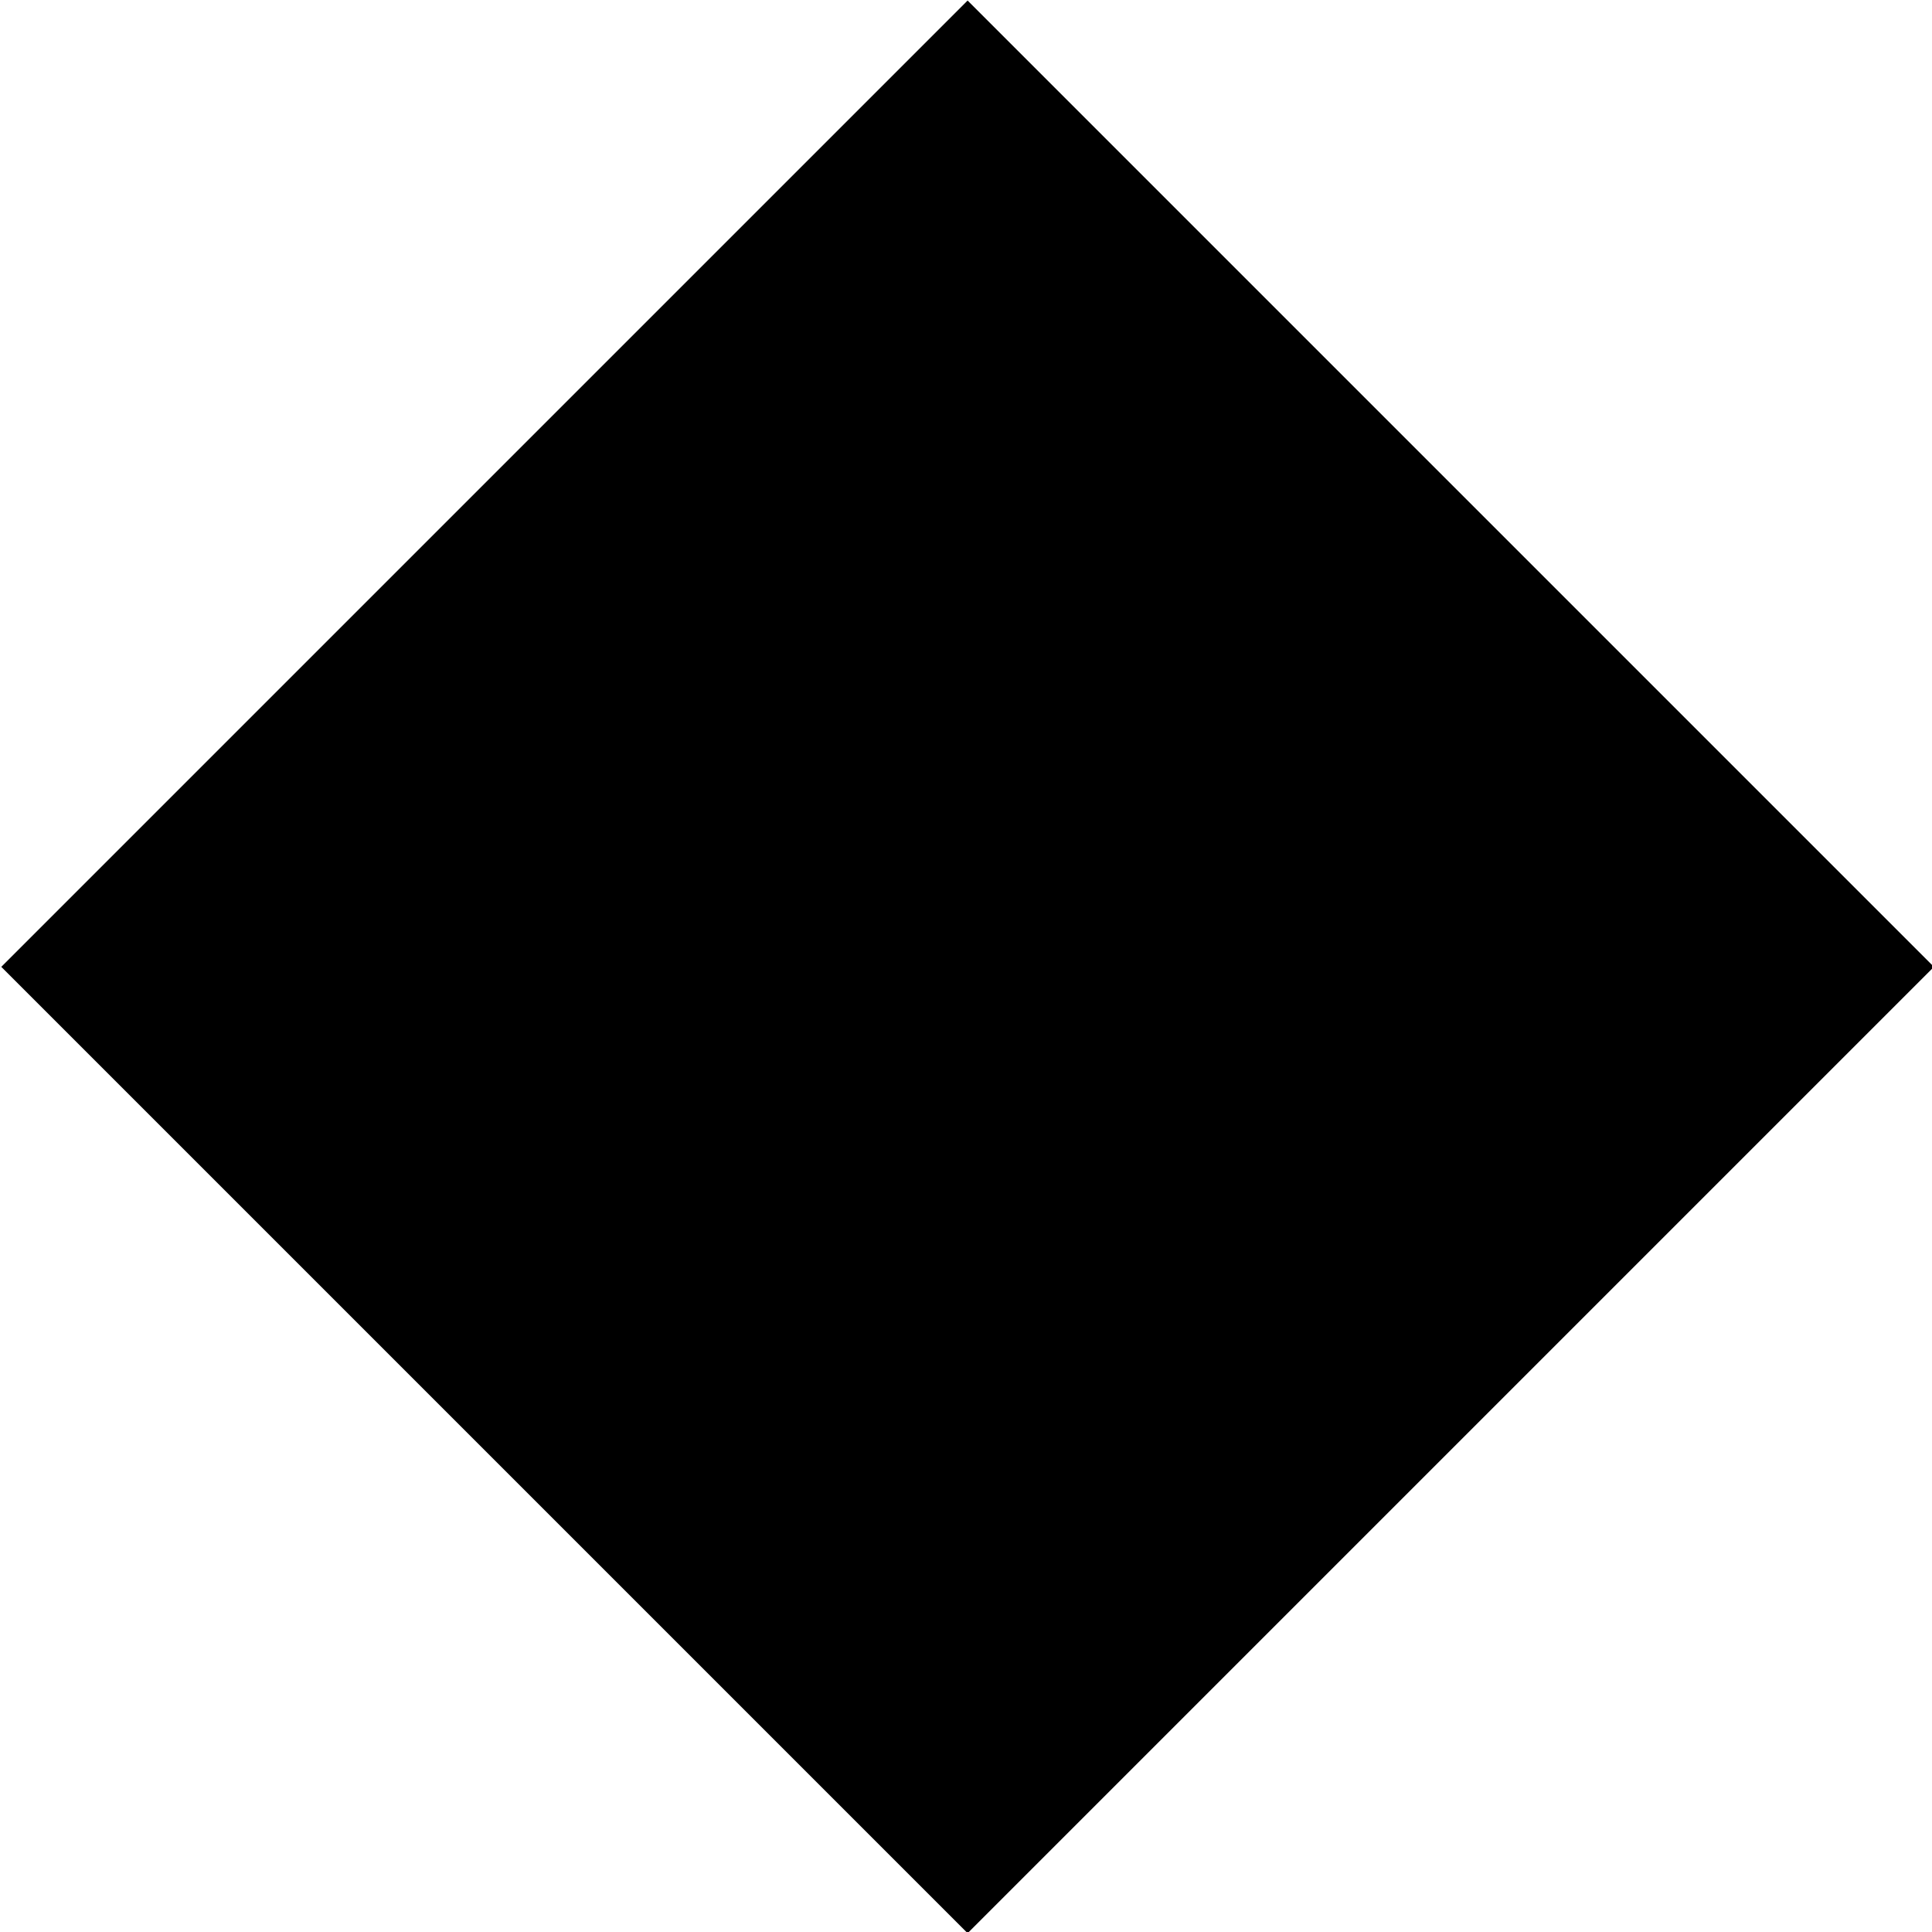
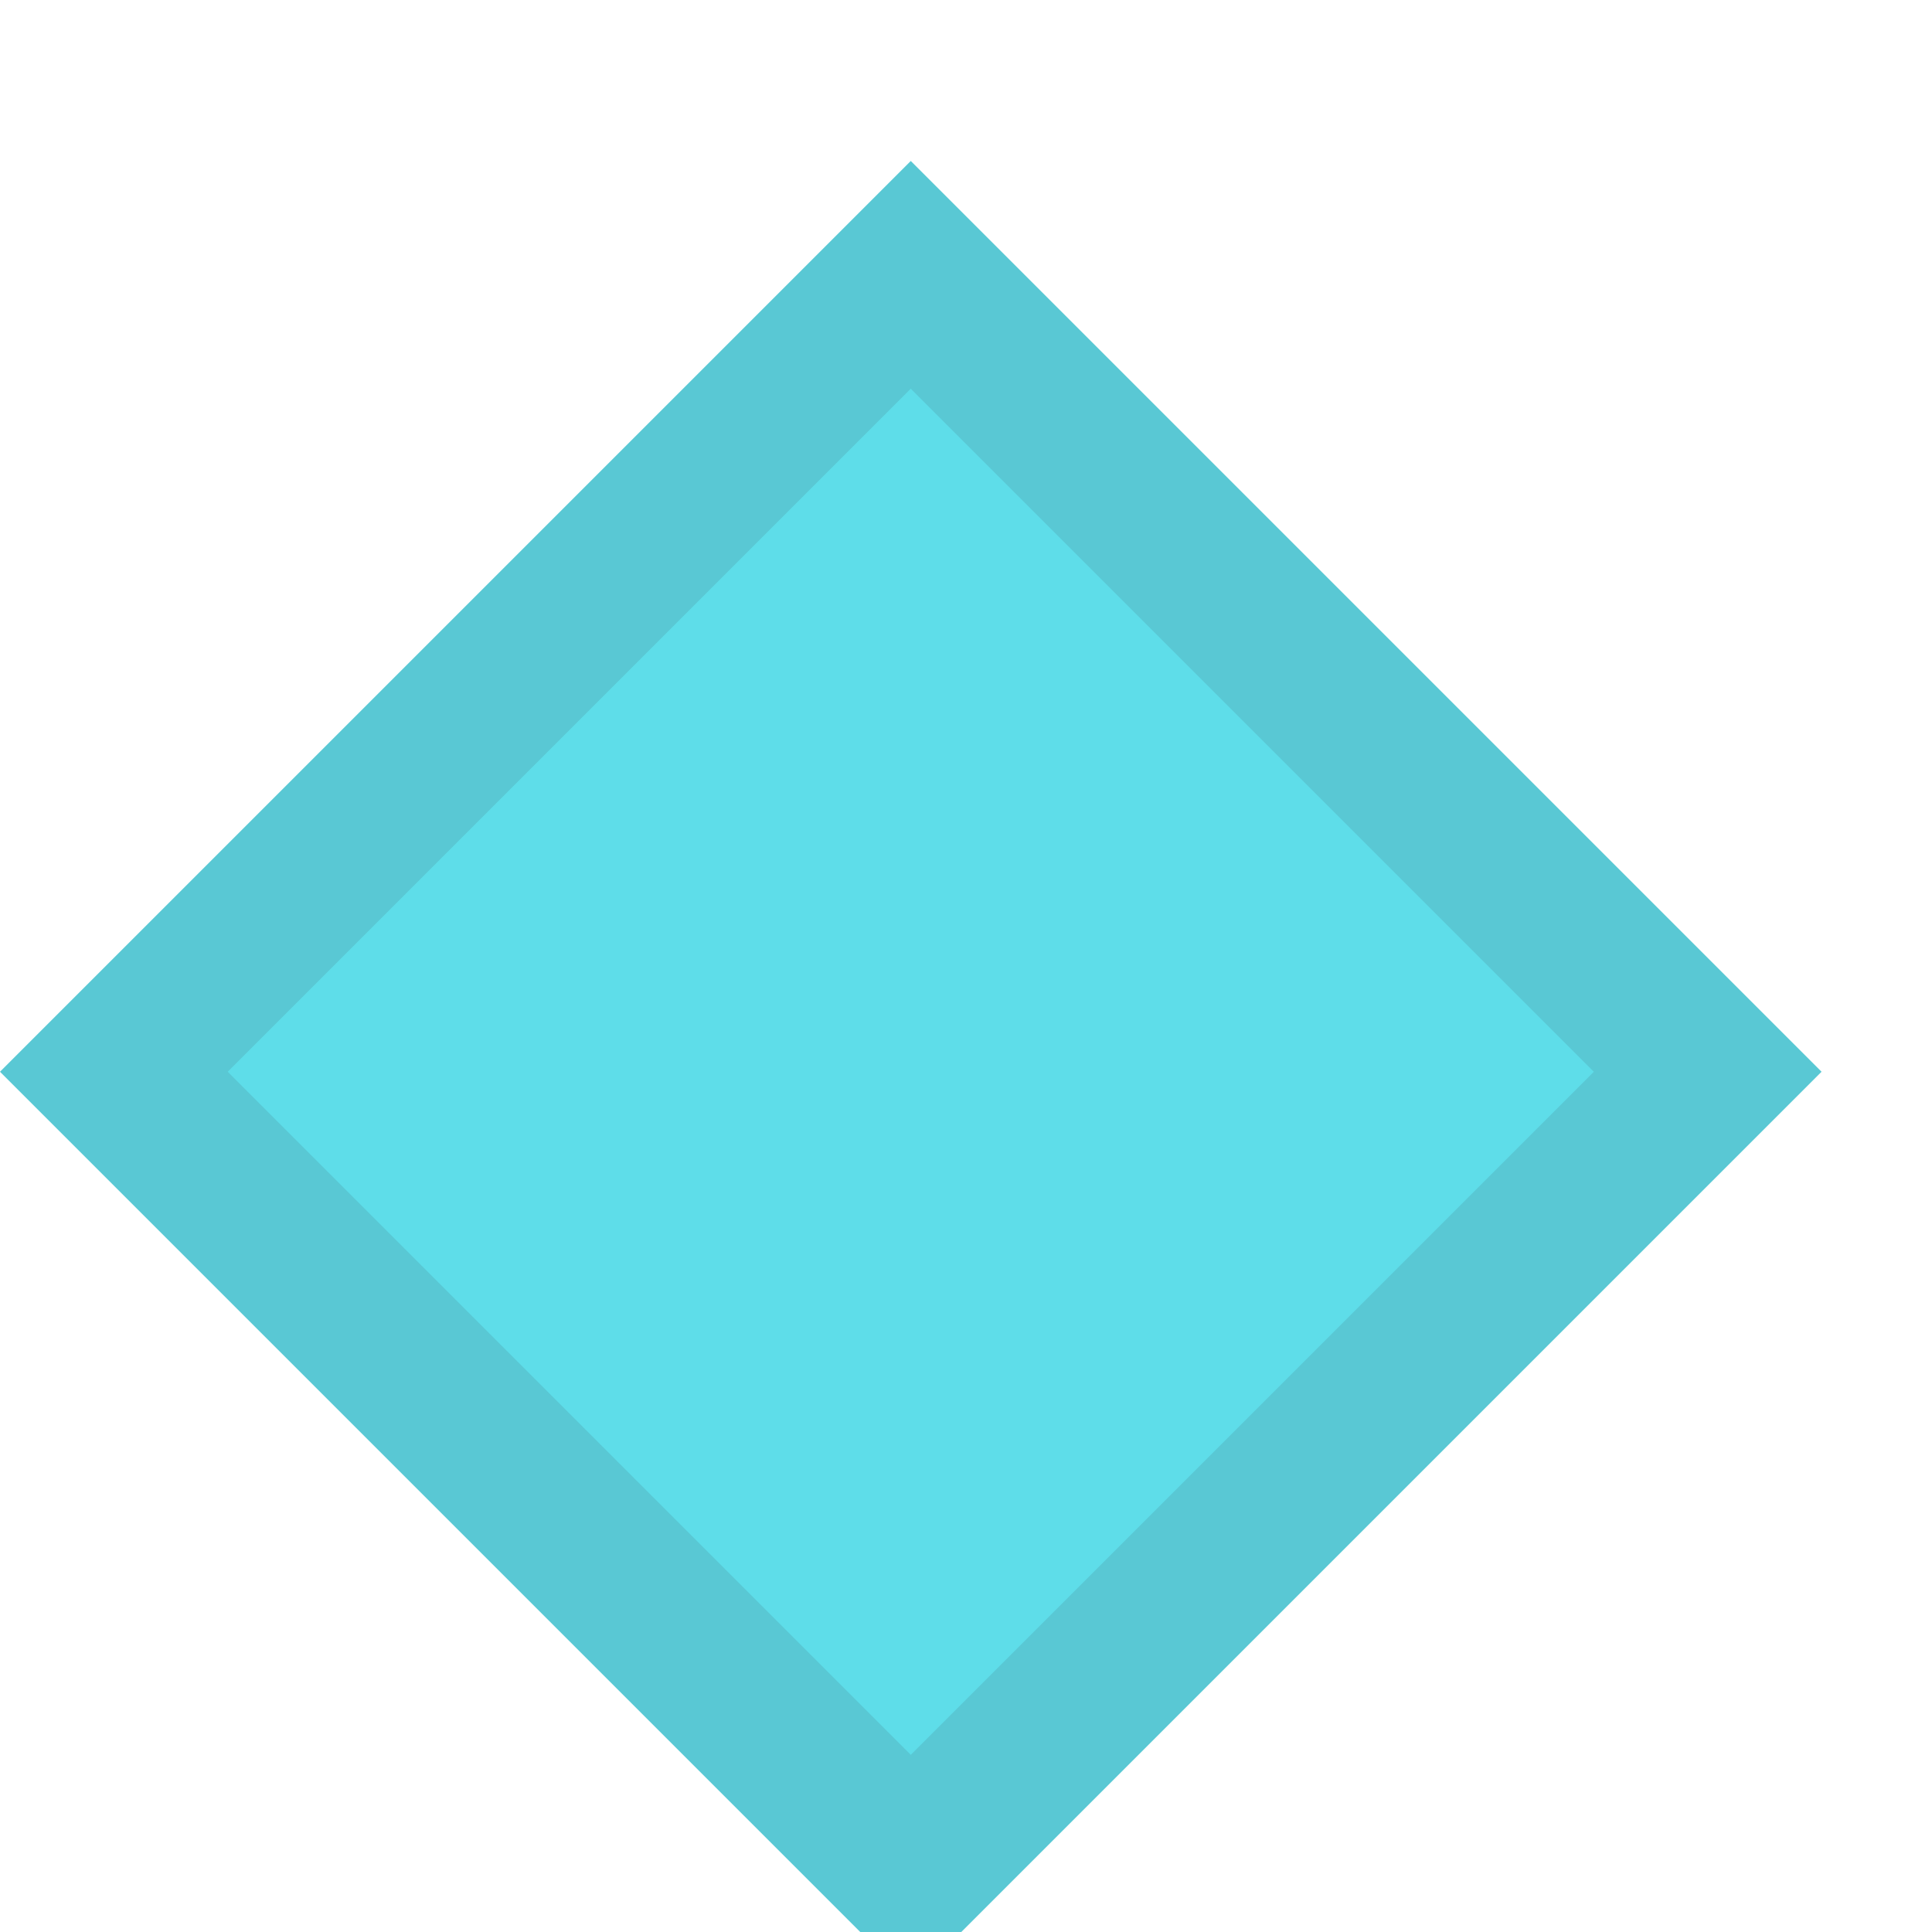
- <svg xmlns="http://www.w3.org/2000/svg" id="Layer_1" data-name="Layer 1" viewBox="0 0 11.31 11.31">
-   <defs />
-   <g id="Tavern">
-     <g id="Tavern_New-User---Desktop-HD" data-name="Tavern/New-User---Desktop-HD">
-       <g id="Group-2">
-         <g id="Tier-7">
-           <rect id="path-1" class="cls-1" x="1.66" y="1.66" width="8" height="8" transform="translate(-2.34 5.66) rotate(-45)" />
-           <rect class="cls-2" x="2.16" y="2.16" width="7" height="7" transform="translate(-2.34 5.66) rotate(-45)" />
-         </g>
-       </g>
-     </g>
+ <svg xmlns="http://www.w3.org/2000/svg" xmlns:xlink="http://www.w3.org/1999/xlink" width="8" height="8" viewBox="0 -1 12 12">
+   <defs>
+     <path id="a" d="M290.657 1760.657h8v8h-8z" />
+   </defs>
+   <g fill="#5EDDE9" fill-rule="evenodd" transform="rotate(45 2273.458 536.303)">
+     <use xlink:href="#a" />
+     <path stroke="#34313A" stroke-opacity=".12" d="M291.157 1761.157h7v7h-7z" />
  </g>
</svg>
